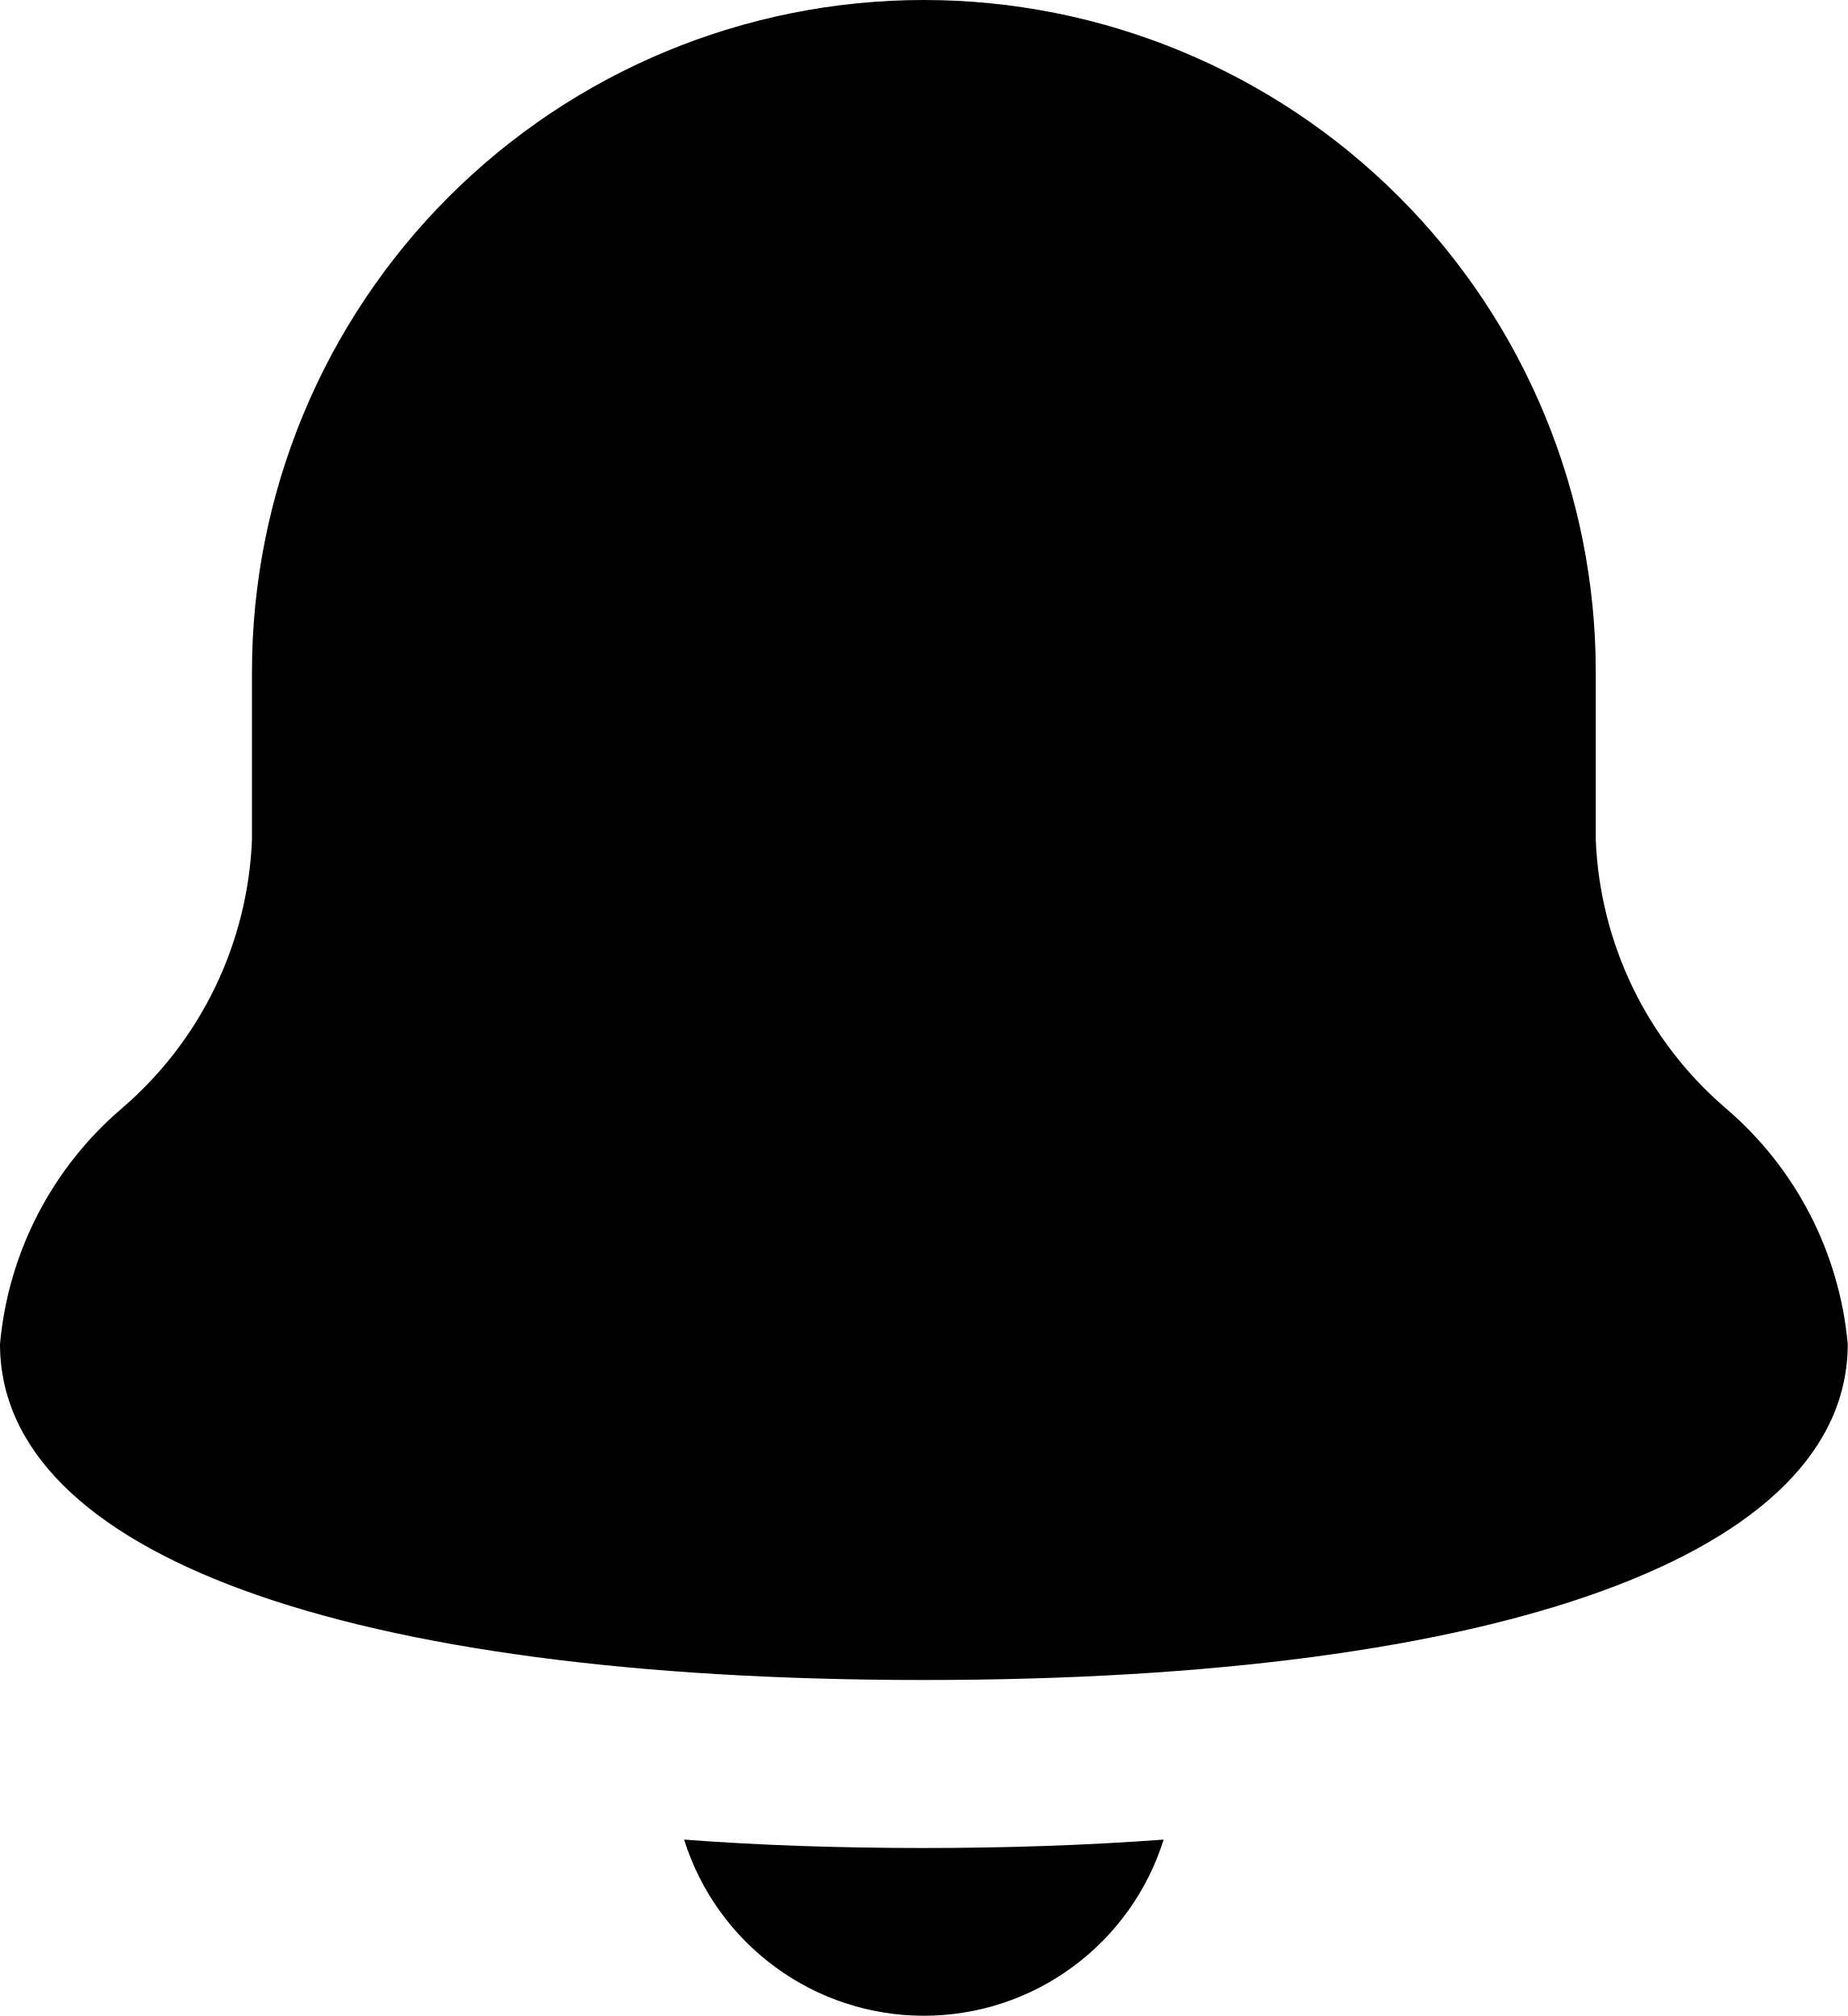
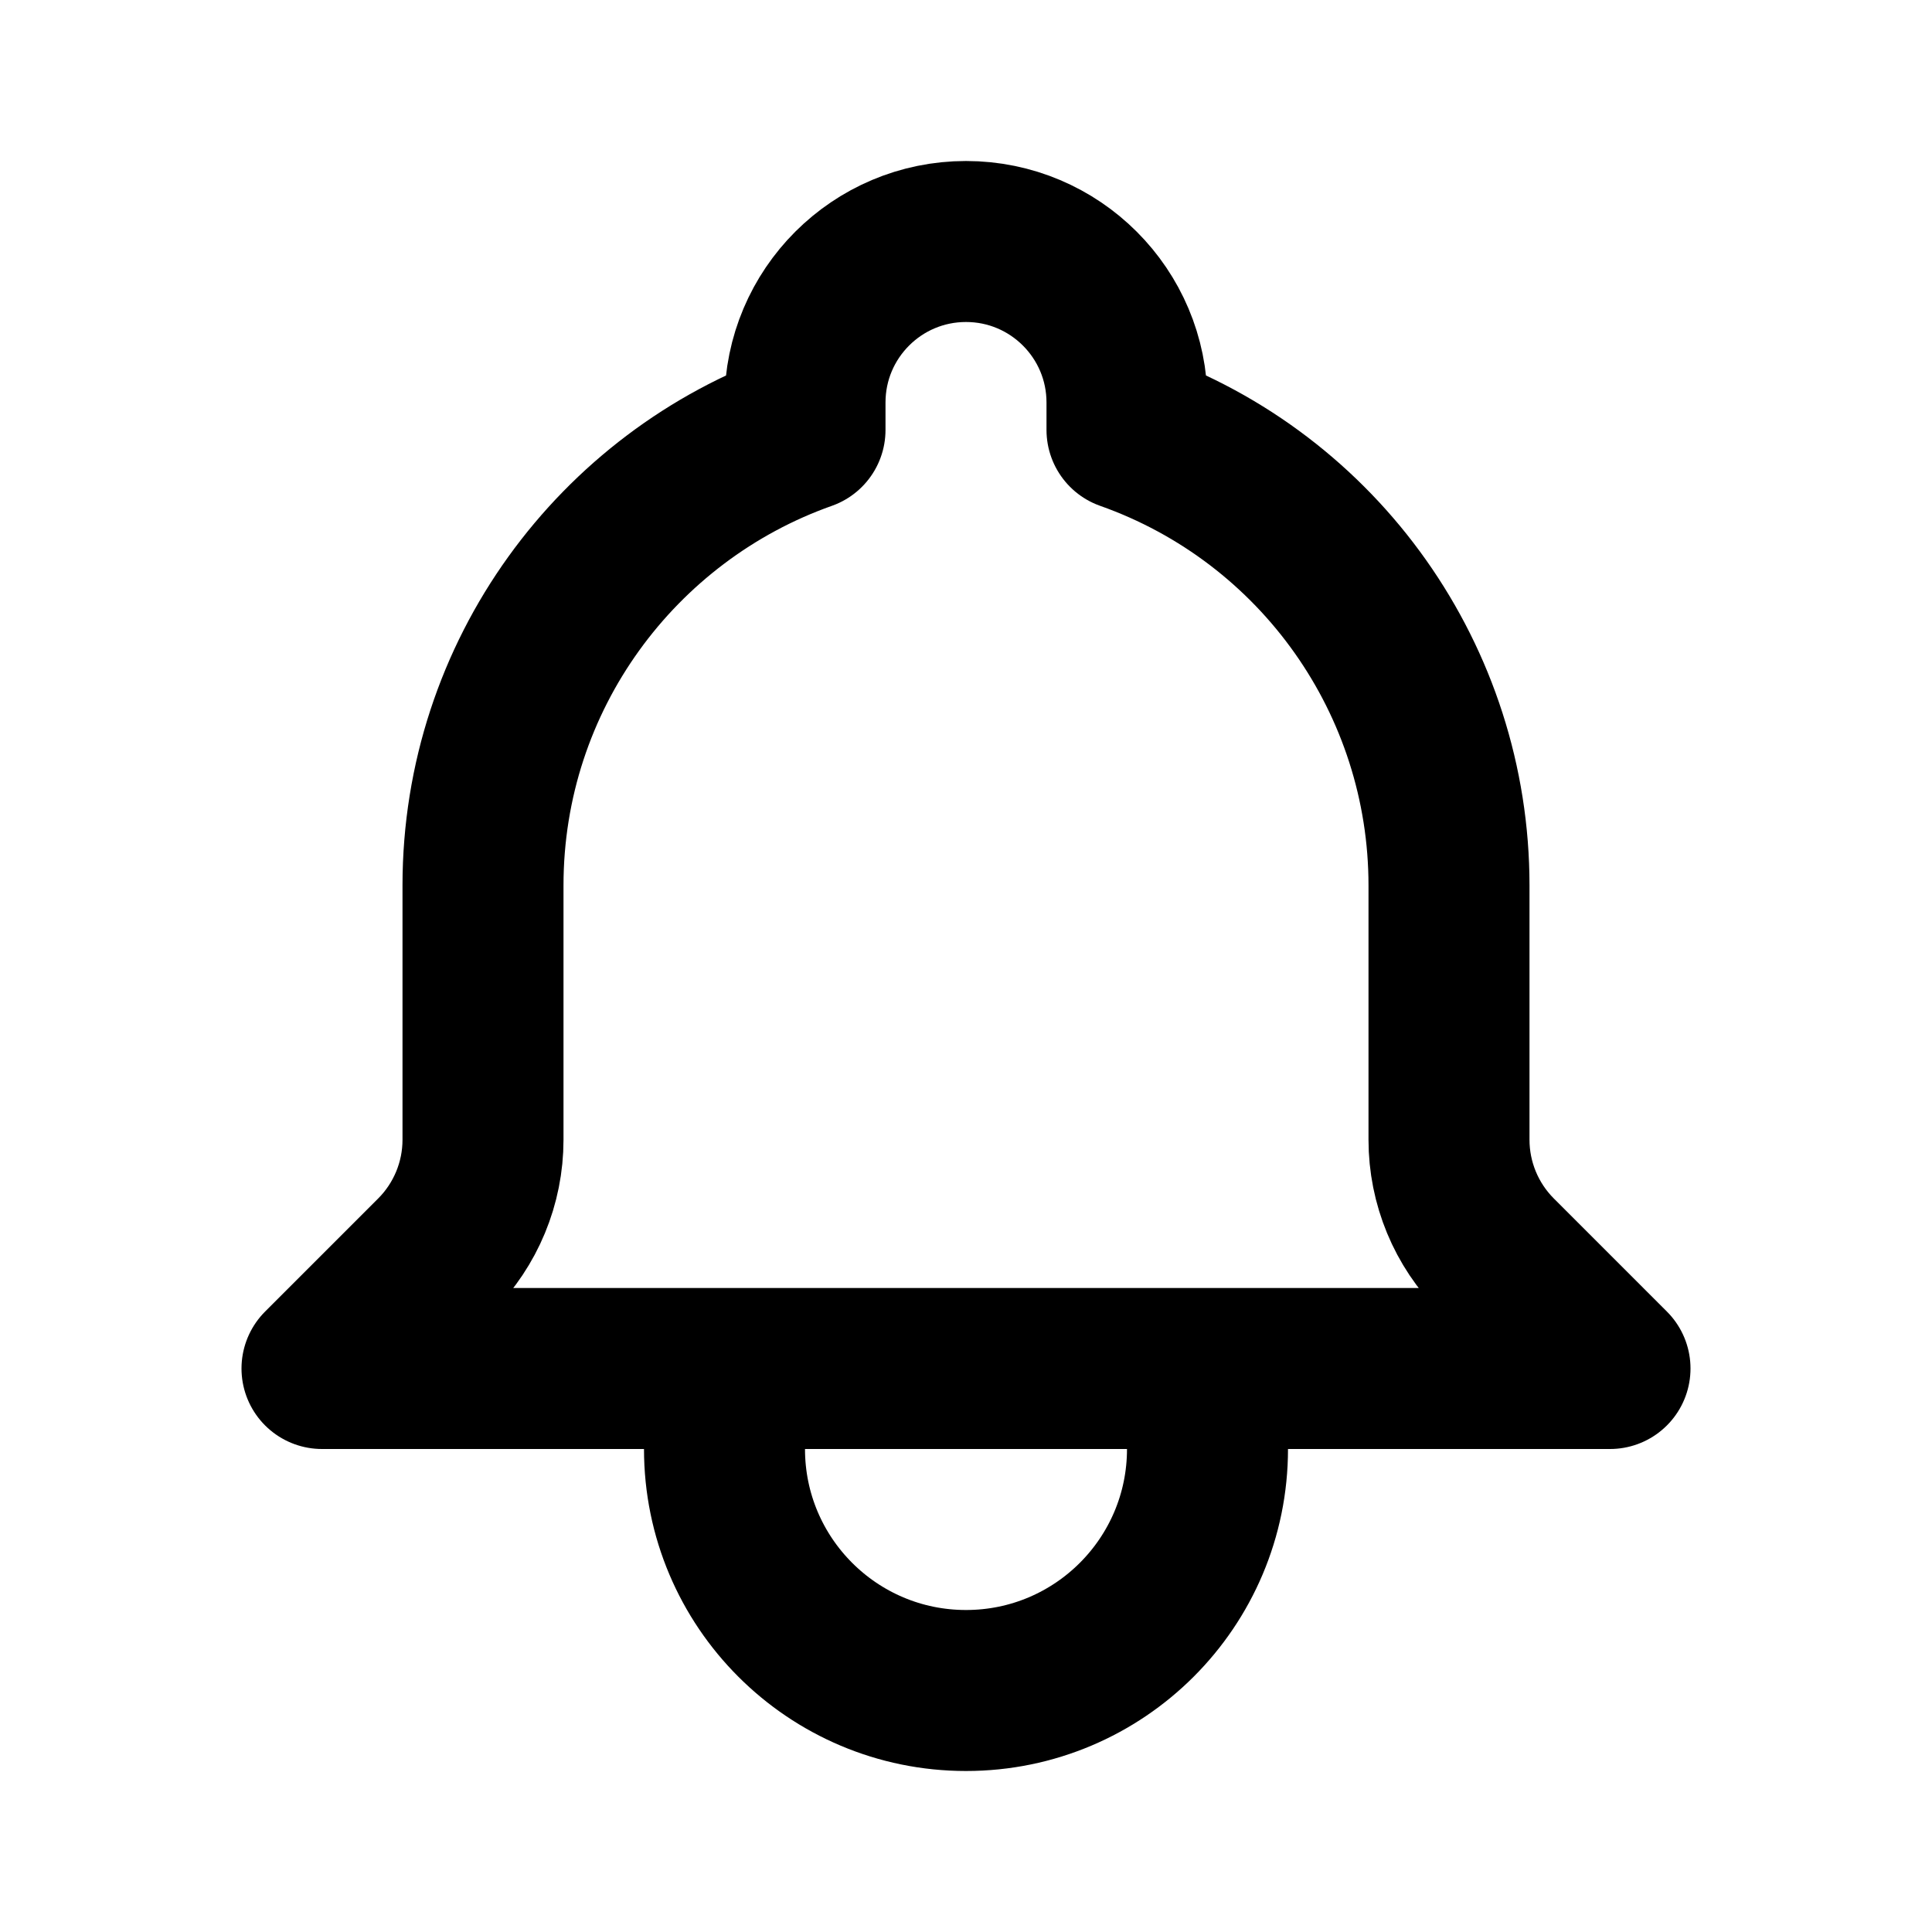
- <svg xmlns="http://www.w3.org/2000/svg" width="22" height="24" viewBox="0 0 22 24">
-   <path d="M19 10V8C19 5.878 18.157 3.843 16.657 2.343C15.157 0.843 13.122 0 11 0C8.878 0 6.843 0.843 5.343 2.343C3.843 3.843 3 5.878 3 8V10C2.975 10.61 2.825 11.208 2.559 11.758C2.293 12.307 1.916 12.796 1.453 13.193C0.62 13.903 0.099 14.91 0 16C0 18.5 4.112 20 11 20C17.888 20 22 18.5 22 16C21.901 14.91 21.38 13.903 20.547 13.193C20.084 12.796 19.707 12.307 19.441 11.758C19.175 11.208 19.025 10.61 19 10Z" fill-rule="evenodd" />
-   <path d="M8.145 21.9C8.336 22.508 8.715 23.039 9.229 23.416C9.742 23.794 10.363 23.997 11 23.997C11.637 23.997 12.258 23.794 12.771 23.416C13.285 23.039 13.664 22.508 13.855 21.9C12.961 21.966 12.011 22 11 22C9.989 22 9.039 21.968 8.145 21.9Z" fill-rule="evenodd" />
+ <svg xmlns="http://www.w3.org/2000/svg" class="w-6 h-6 fill-none" fill="none" viewBox="0 0 24 24" stroke="currentColor">
+   <path stroke-linecap="round" stroke-linejoin="round" stroke-width="2" d="M15 17h5l-1.405-1.405A2.032 2.032 0 0118 14.158V11a6.002 6.002 0 00-4-5.659V5a2 2 0 10-4 0v.341C7.67 6.165 6 8.388 6 11v3.159c0 .538-.214 1.055-.595 1.436L4 17h5m6 0v1a3 3 0 11-6 0v-1m6 0H9" />
</svg>
